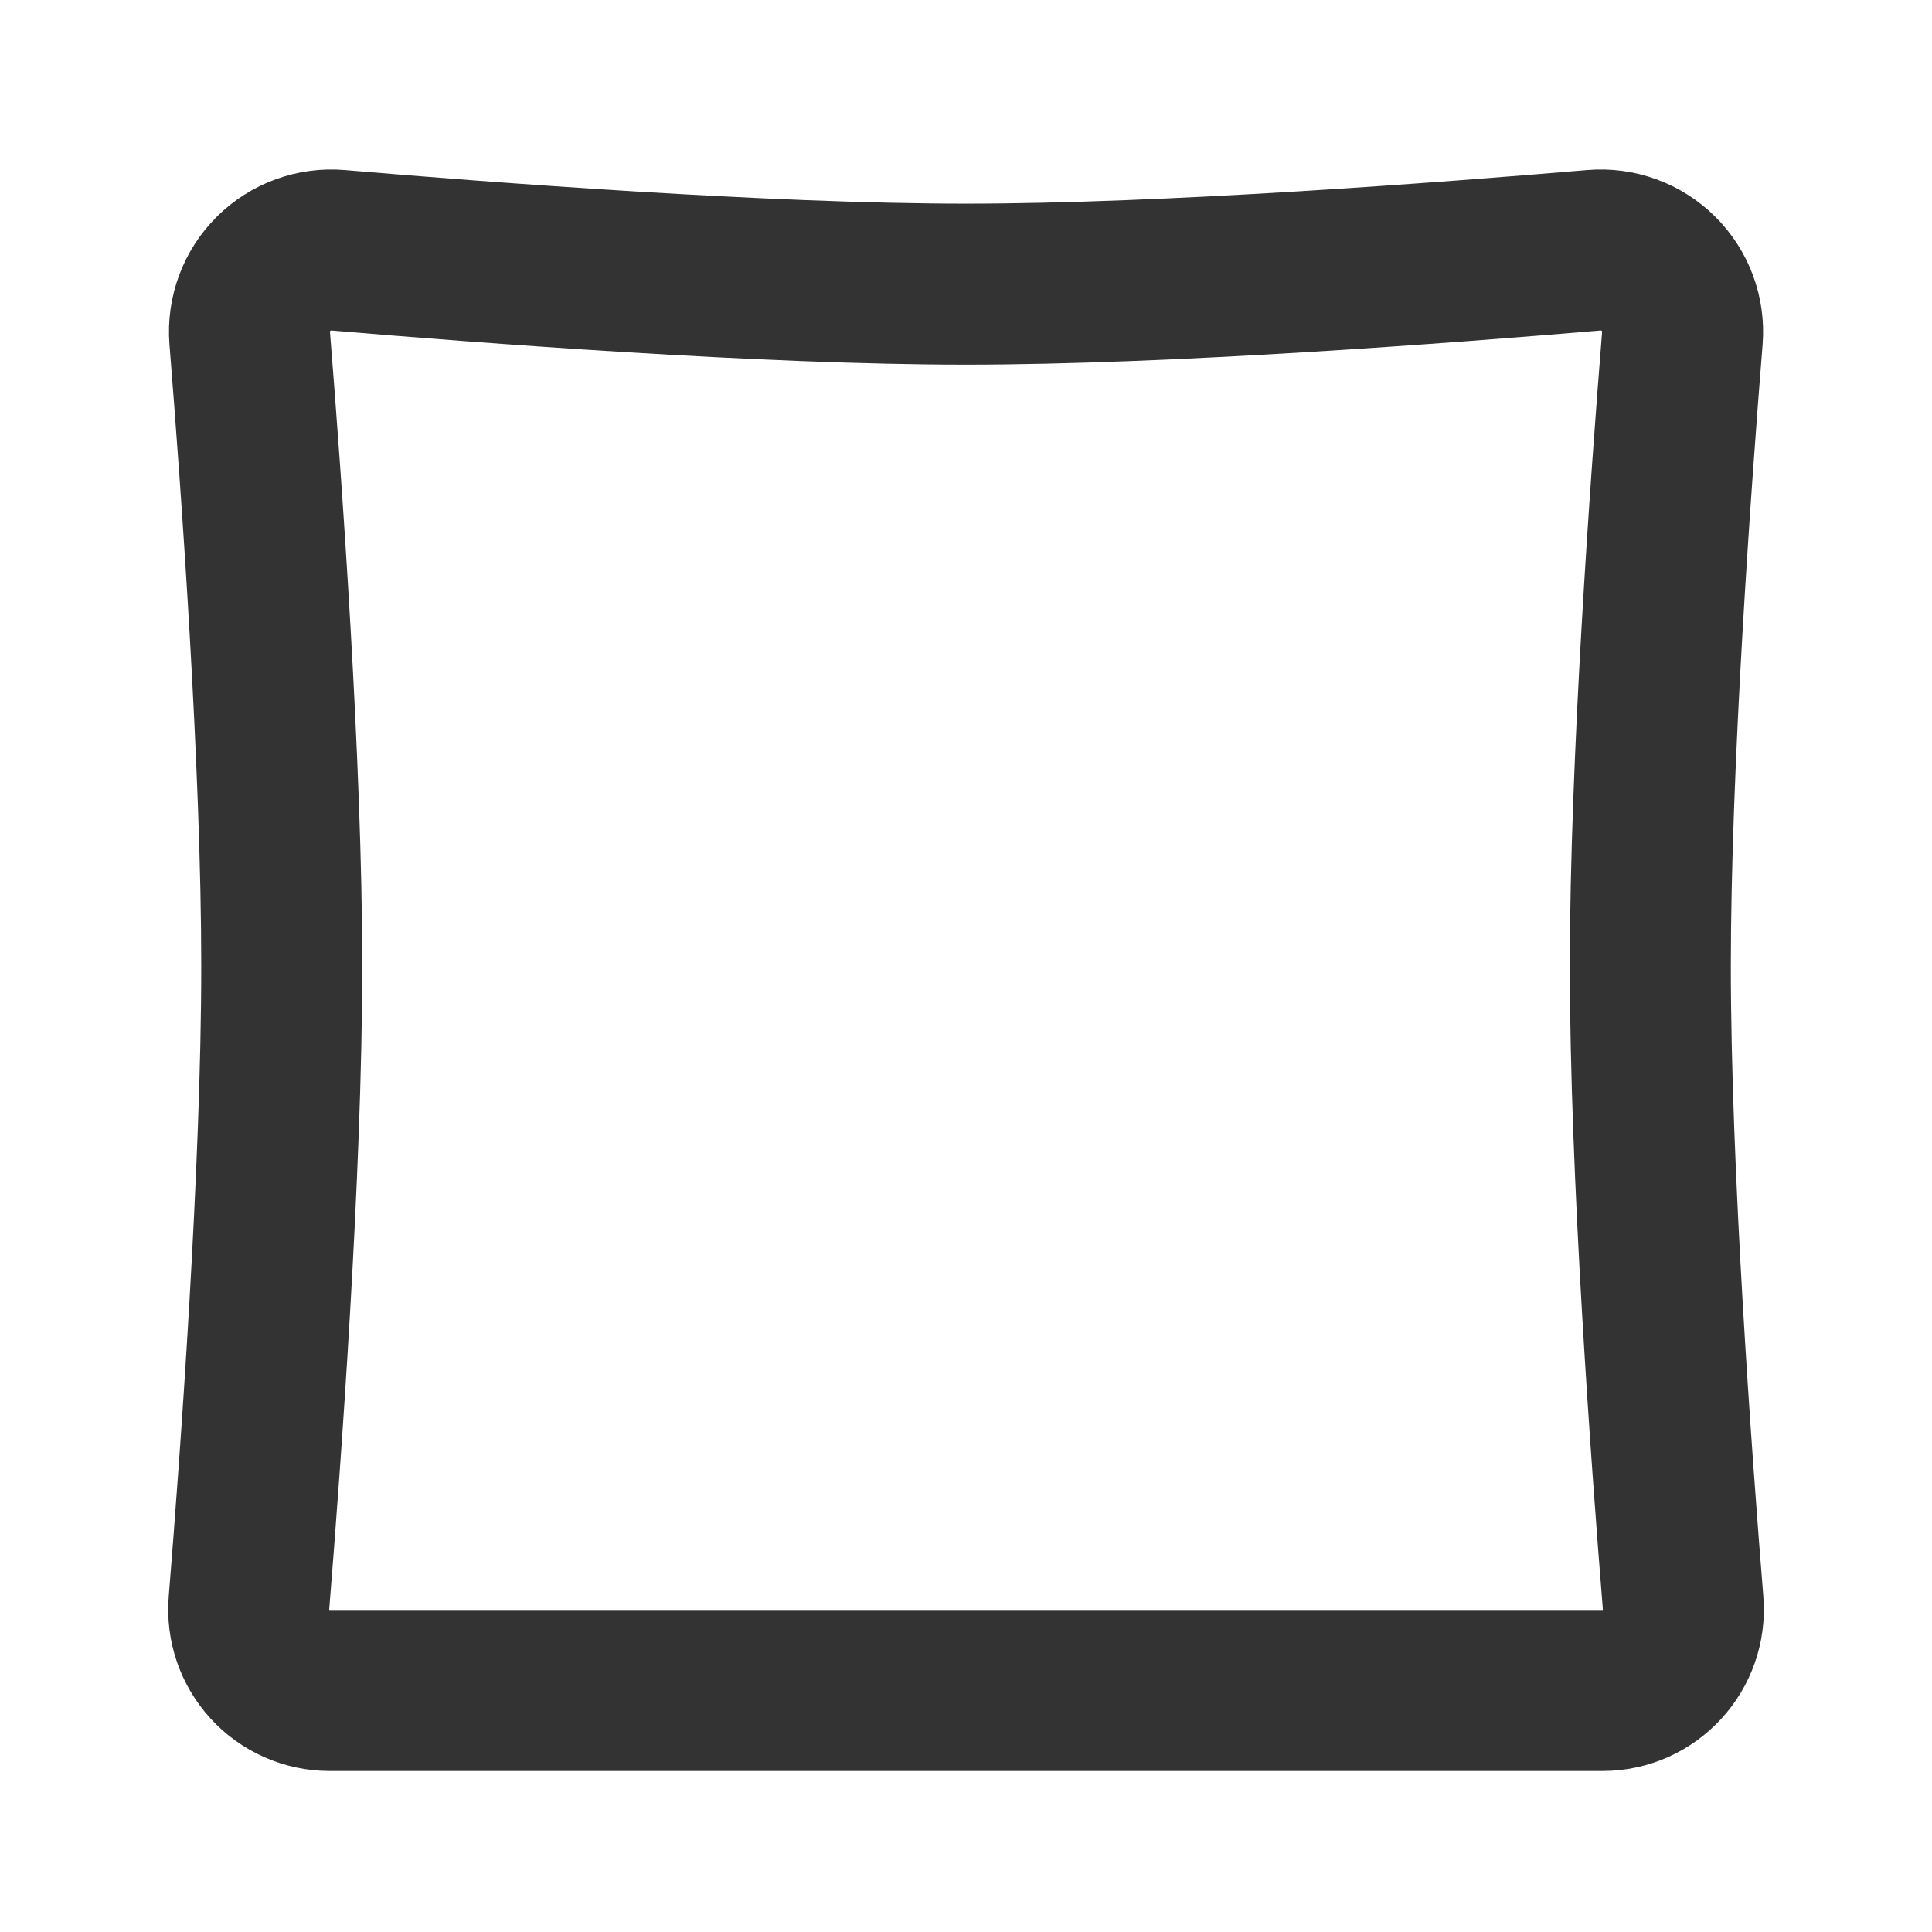
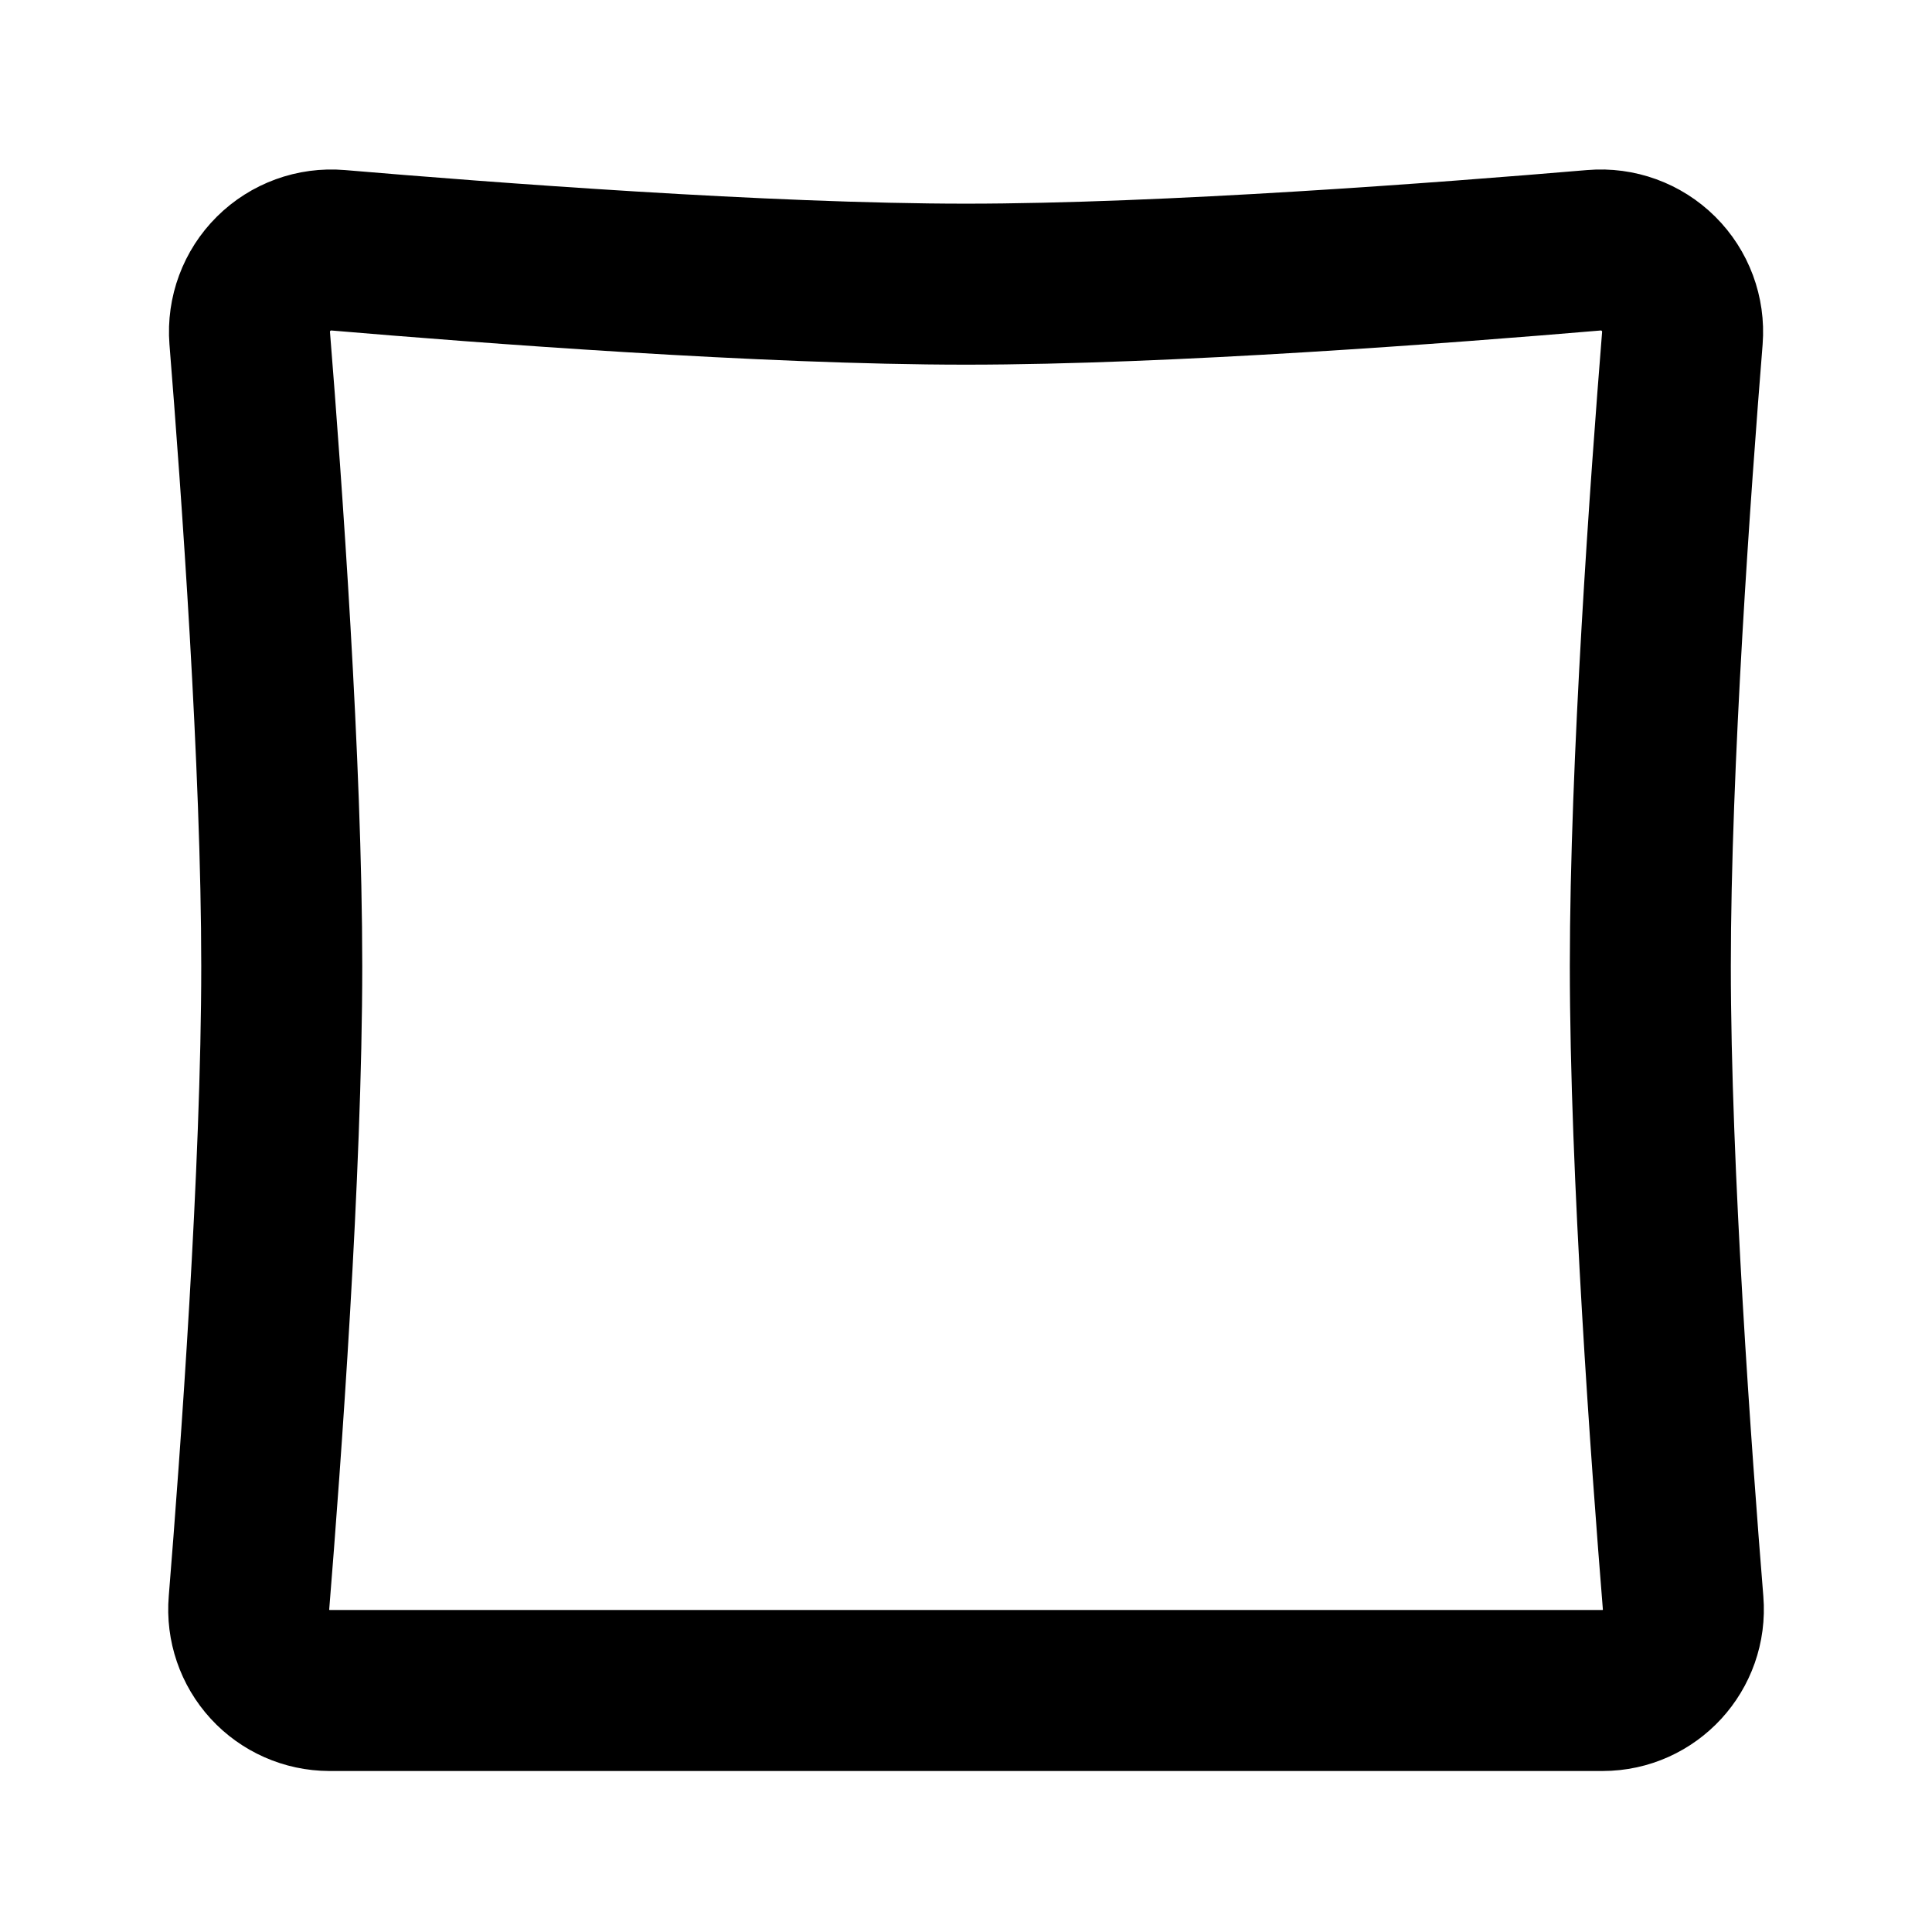
<svg xmlns="http://www.w3.org/2000/svg" width="24" height="24" fill="none" viewBox="0 0 24 24">
-   <path stroke="#333" stroke-width="2" d="M3.5 12c0 2.548-.263 6.132-.407 7.91a1.006 1.006 0 001 1.09h15.814c.588 0 1.049-.503 1.001-1.09-.144-1.778-.407-5.362-.407-7.91 0-2.496.252-5.986.398-7.8A1.016 1.016 0 0019.8 3.109c-1.814.154-5.304.421-7.8.421-2.496 0-5.986-.267-7.8-.421A1.016 1.016 0 003.102 4.2c.146 1.814.398 5.304.398 7.8z" />
+   <path stroke="currentColor" stroke-width="2" d="M3.5 12c0 2.548-.263 6.132-.407 7.91a1.006 1.006 0 001 1.09h15.814c.588 0 1.049-.503 1.001-1.09-.144-1.778-.407-5.362-.407-7.91 0-2.496.252-5.986.398-7.8A1.016 1.016 0 0019.8 3.109c-1.814.154-5.304.421-7.8.421-2.496 0-5.986-.267-7.8-.421A1.016 1.016 0 003.102 4.2c.146 1.814.398 5.304.398 7.8z" />
</svg>
